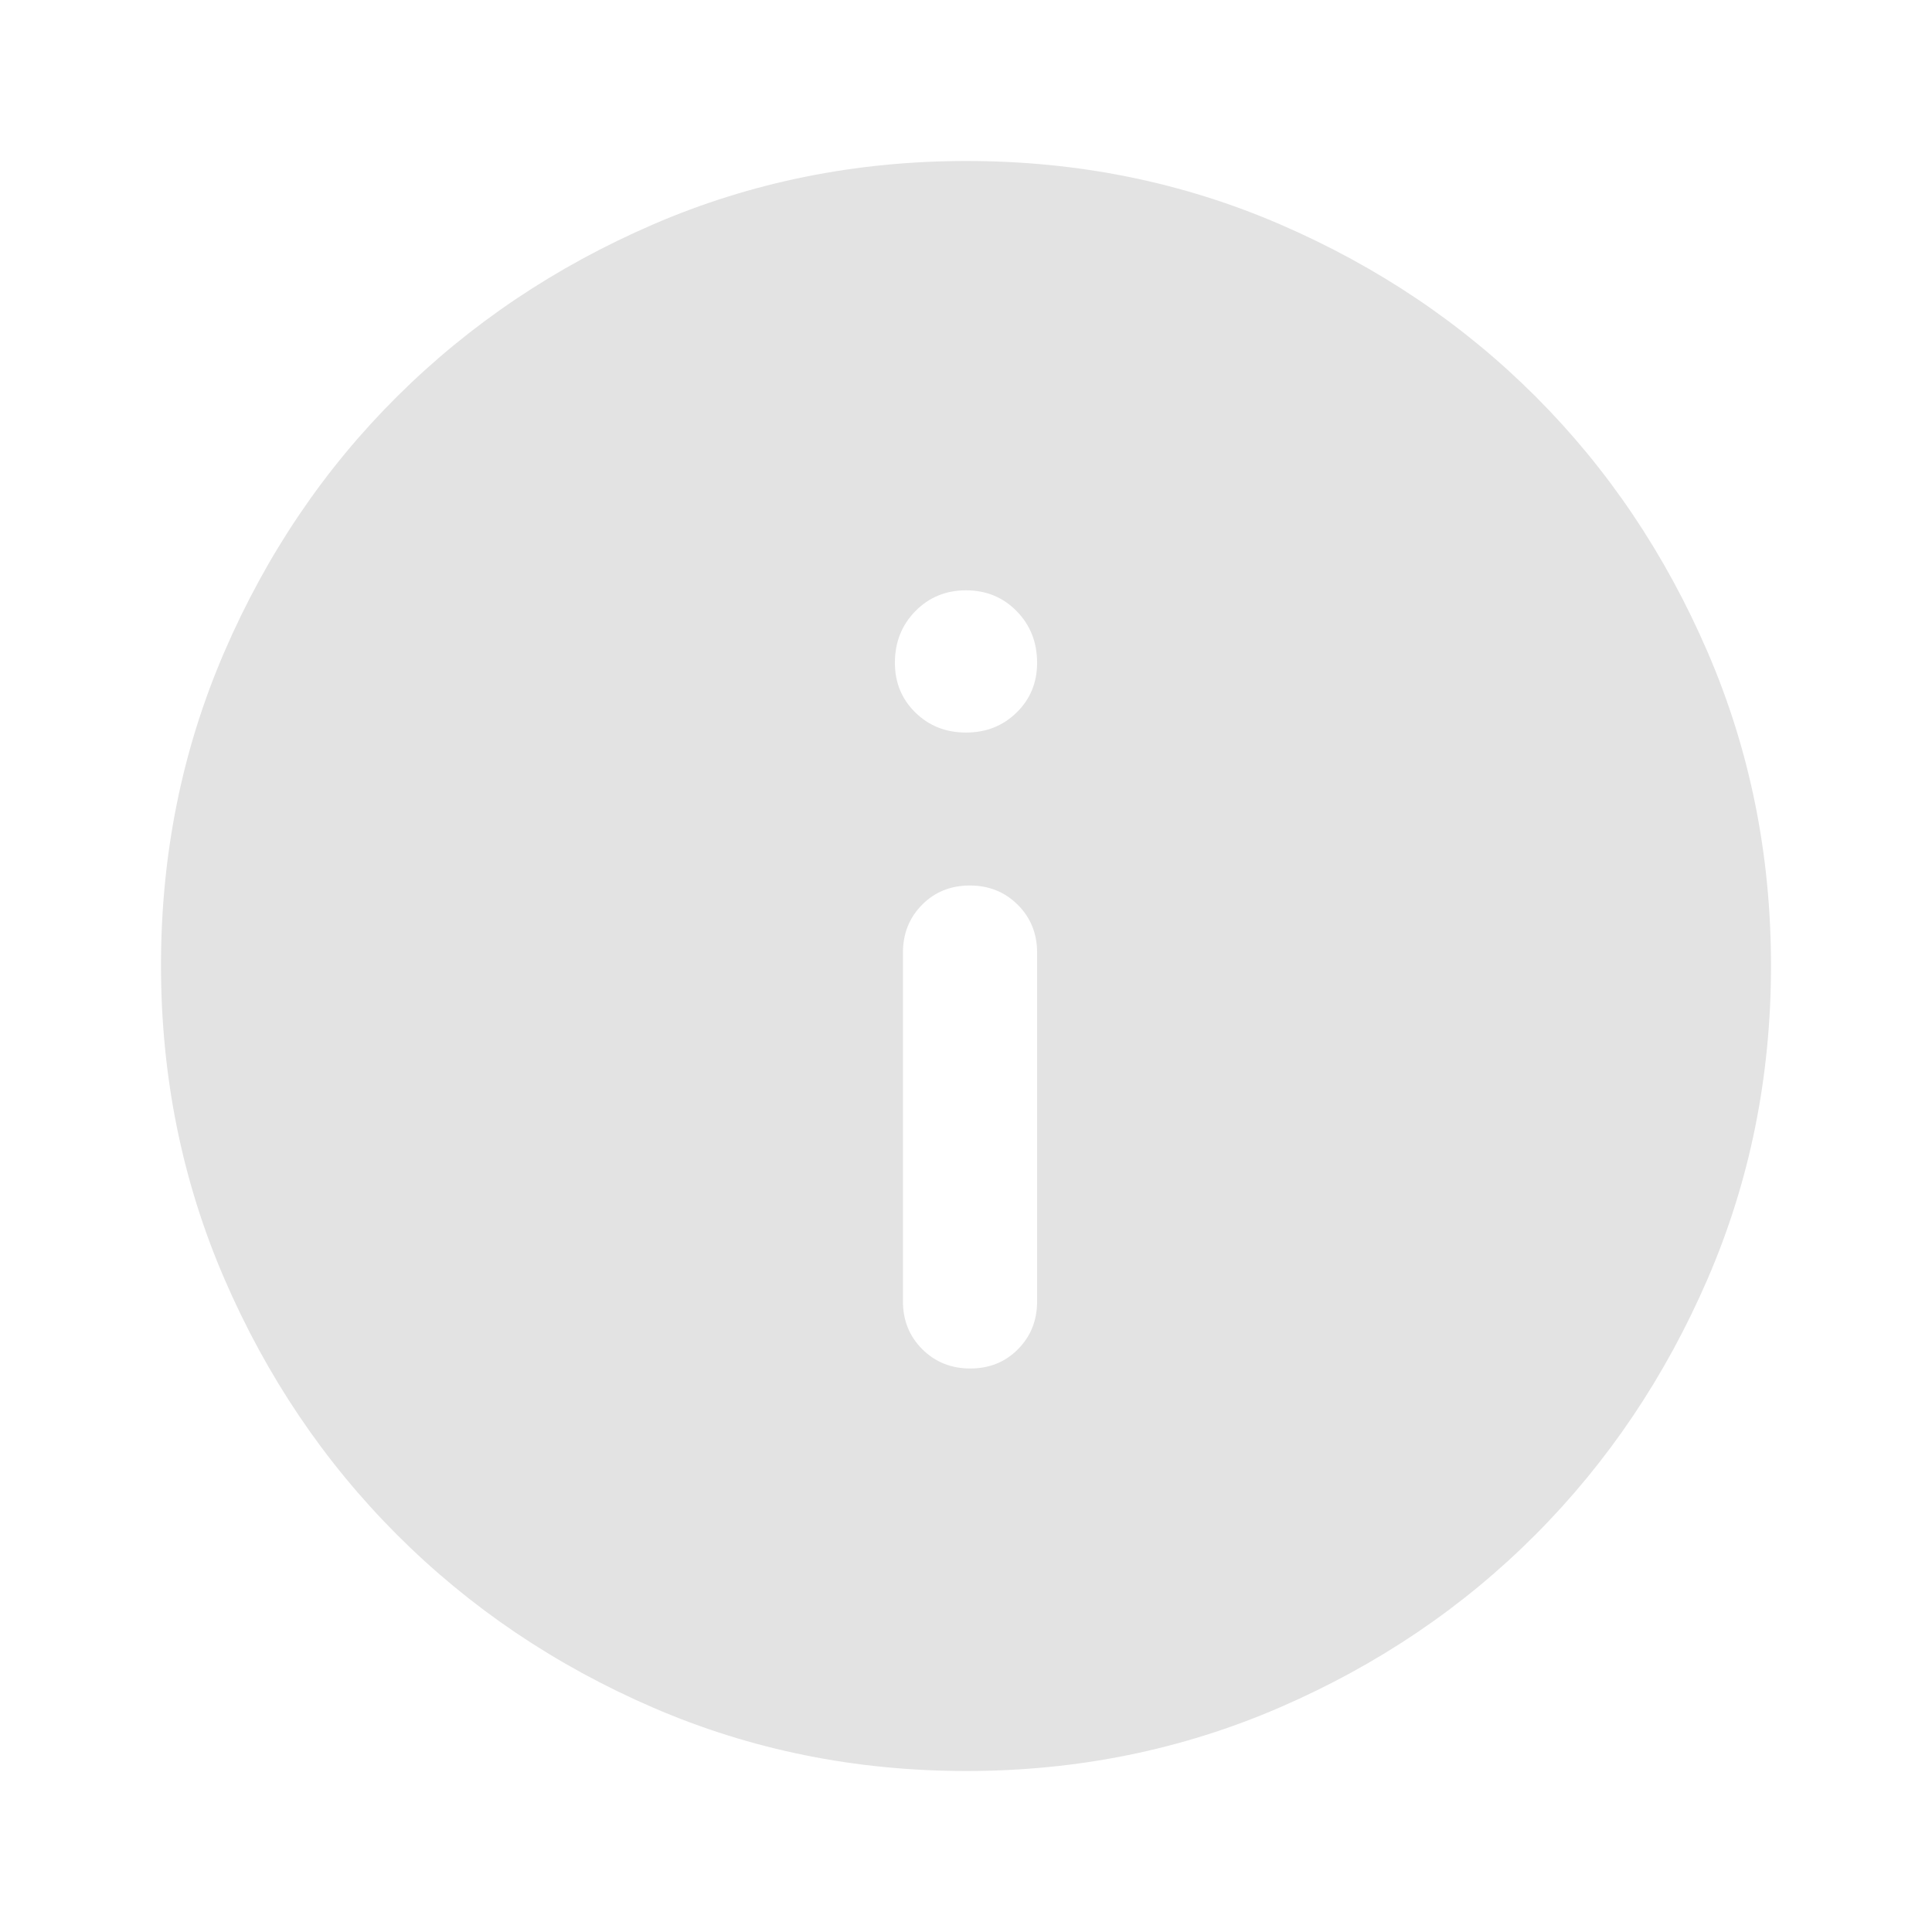
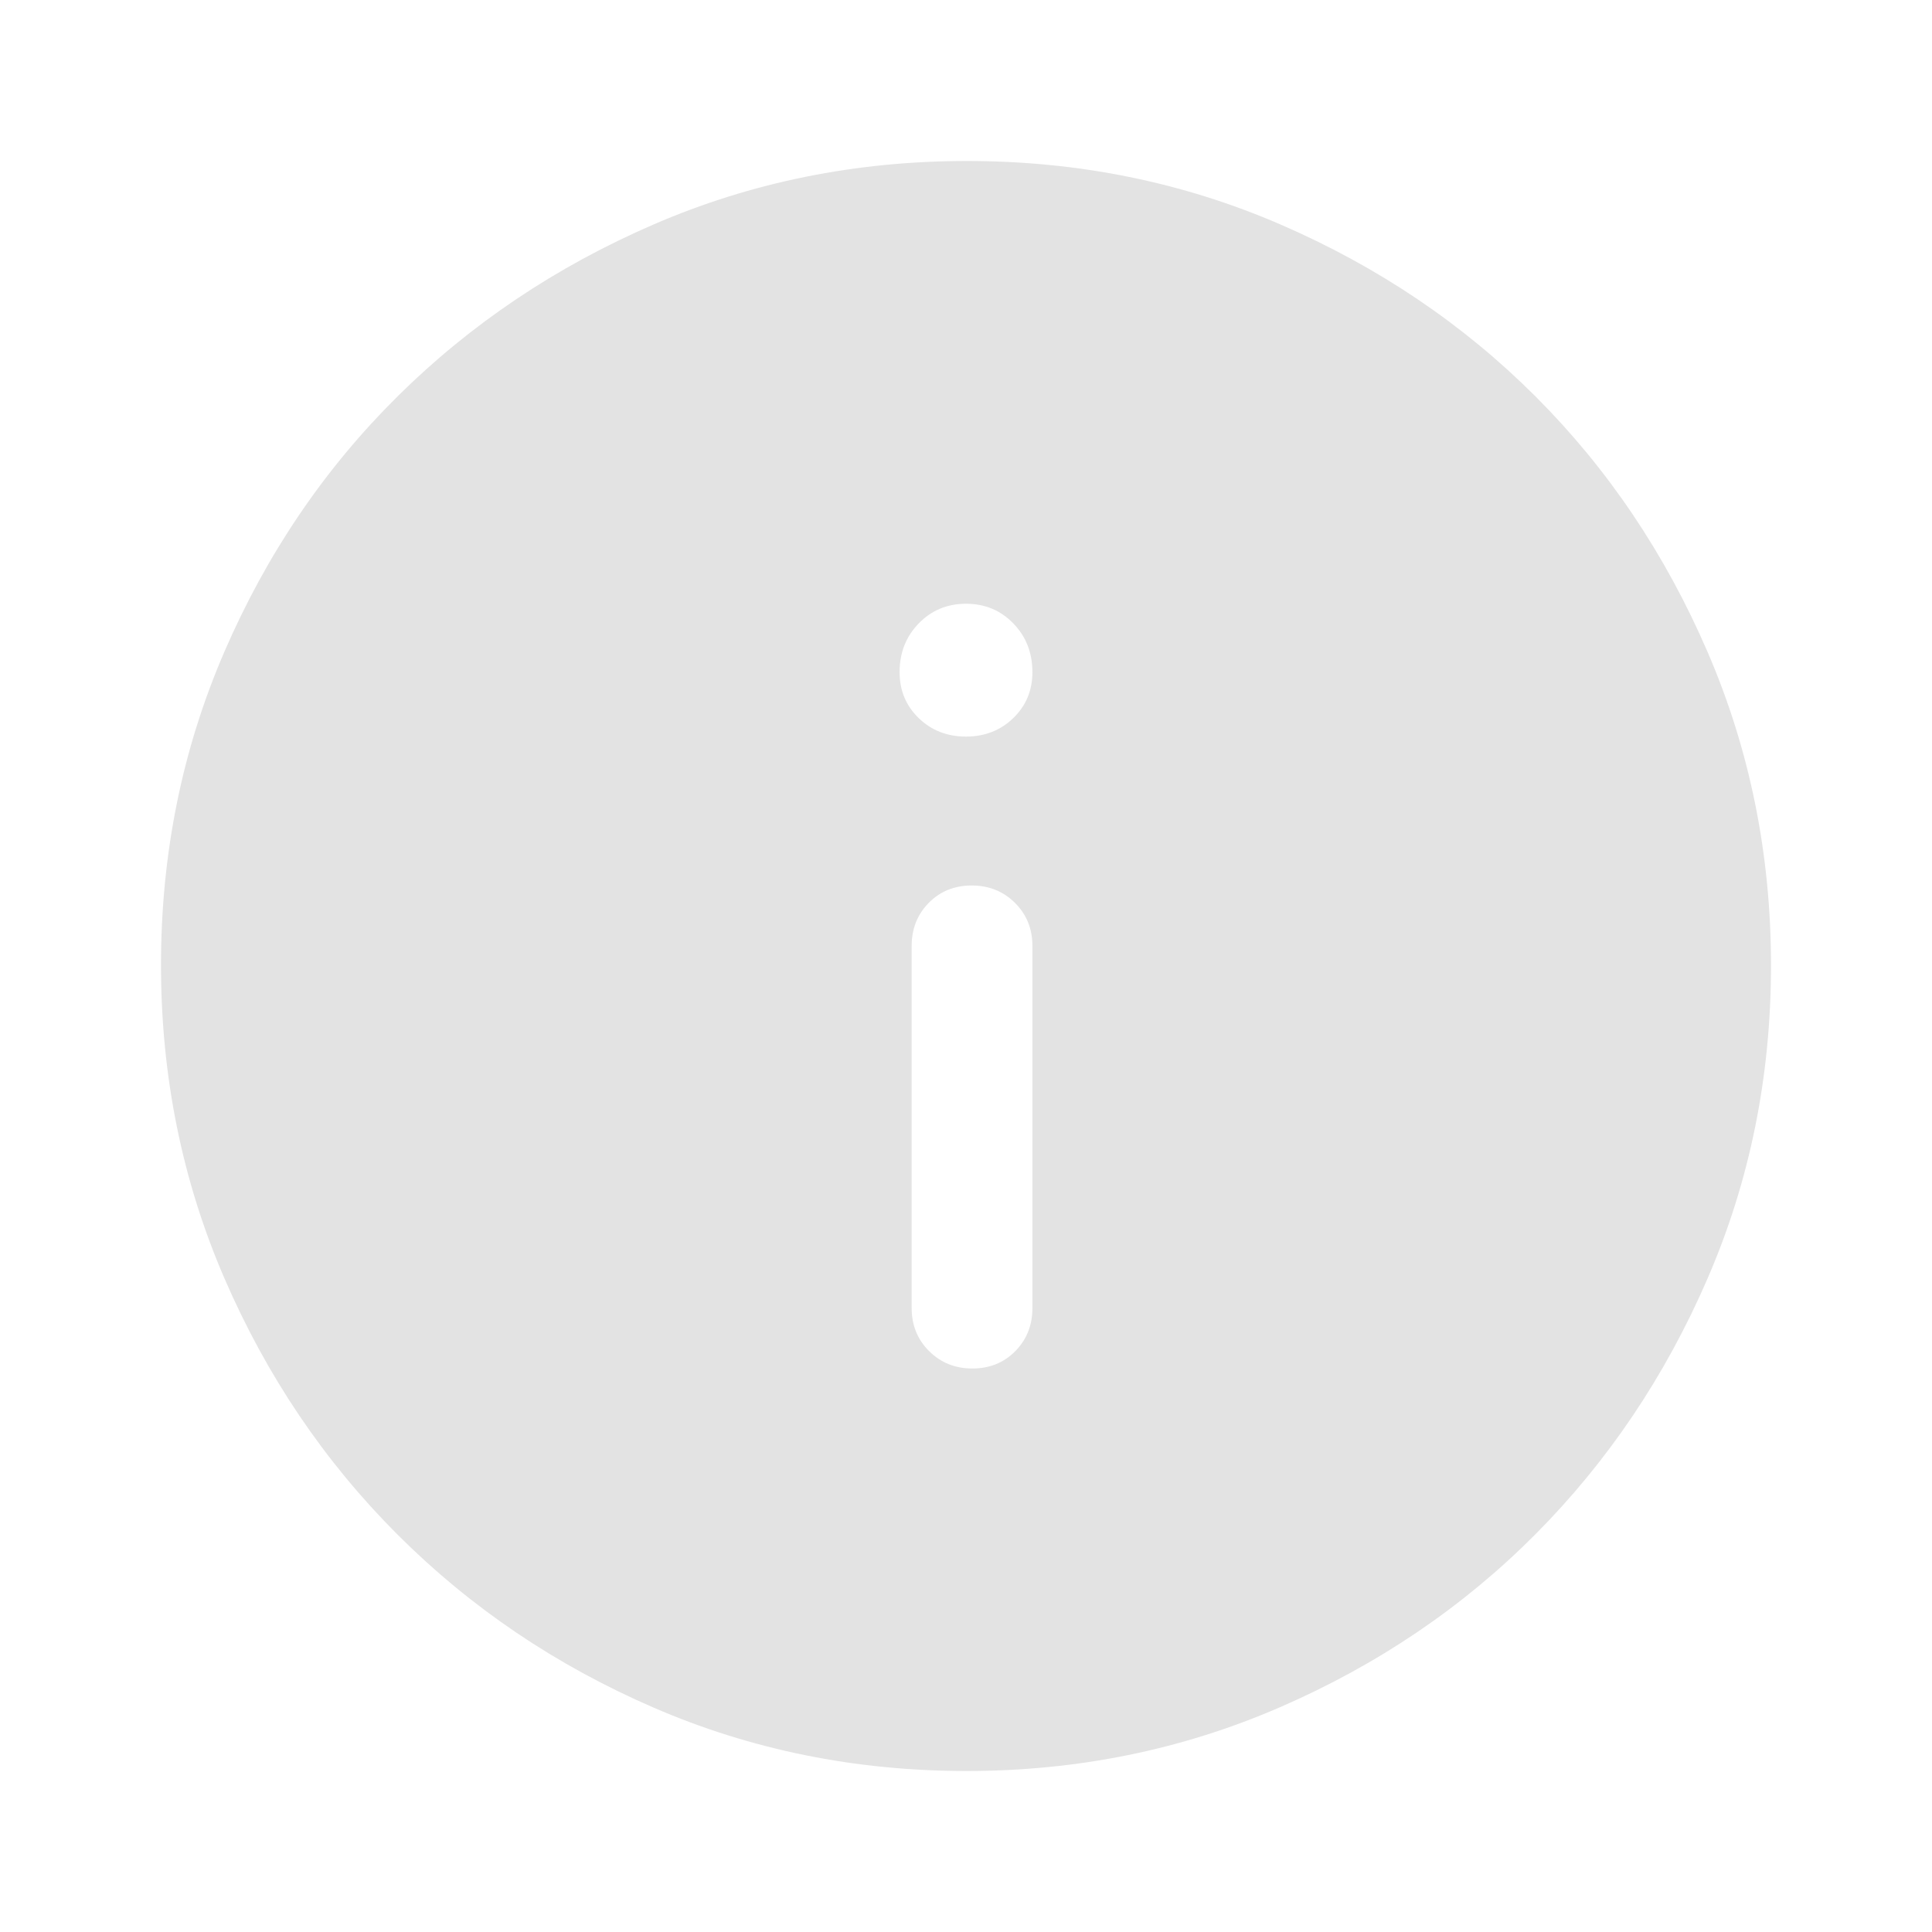
- <svg xmlns="http://www.w3.org/2000/svg" height="40px" viewBox="0 -960 960 960" width="40px" fill="#e3e3e3">
-   <path d="M482.12-280q14.21 0 23.71-9.58 9.5-9.59 9.5-23.75v-173.34q0-14.16-9.61-23.75-9.62-9.58-23.84-9.58-14.21 0-23.71 9.58-9.5 9.59-9.5 23.75v173.34q0 14.16 9.61 23.75 9.62 9.58 23.84 9.58Zm-2.13-316q15.01 0 25.18-9.97 10.16-9.96 10.16-24.7 0-15.3-10.15-25.65-10.16-10.35-25.17-10.35-15.01 0-25.18 10.35-10.16 10.35-10.16 25.65 0 14.74 10.15 24.7 10.16 9.97 25.17 9.97Zm.19 516q-82.83 0-155.67-31.5-72.84-31.5-127.18-85.83Q143-251.67 111.5-324.56T80-480.33q0-82.88 31.5-155.78Q143-709 197.33-763q54.34-54 127.23-85.5T480.33-880q82.88 0 155.78 31.5Q709-817 763-763t85.5 127Q880-563 880-480.18q0 82.83-31.5 155.67Q817-251.67 763-197.46q-54 54.21-127 85.84Q563-80 480.18-80Z" />
+ <svg xmlns="http://www.w3.org/2000/svg" height="48px" viewBox="0 -960 960 960" width="48px" fill="#e3e3e3">
+   <path d="M483.18-280q12.82 0 21.32-8.63 8.5-8.62 8.5-21.37v-180q0-12.75-8.68-21.38-8.67-8.62-21.5-8.62-12.82 0-21.32 8.62-8.5 8.63-8.5 21.38v180q0 12.75 8.68 21.37 8.67 8.63 21.5 8.63Zm-3.2-314q14.02 0 23.52-9.2T513-626q0-14.45-9.48-24.22-9.48-9.78-23.5-9.78t-23.52 9.78Q447-640.45 447-626q0 13.6 9.48 22.8 9.48 9.2 23.5 9.2Zm.29 514q-82.74 0-155.5-31.5Q252-143 197.5-197.5t-86-127.34Q80-397.68 80-480.5t31.5-155.66Q143-709 197.5-763t127.34-85.5Q397.68-880 480.5-880t155.66 31.5Q709-817 763-763t85.5 127Q880-563 880-480.27q0 82.74-31.5 155.5Q817-252 763-197.68q-54 54.31-127 86Q563-80 480.27-80Z" />
</svg>
